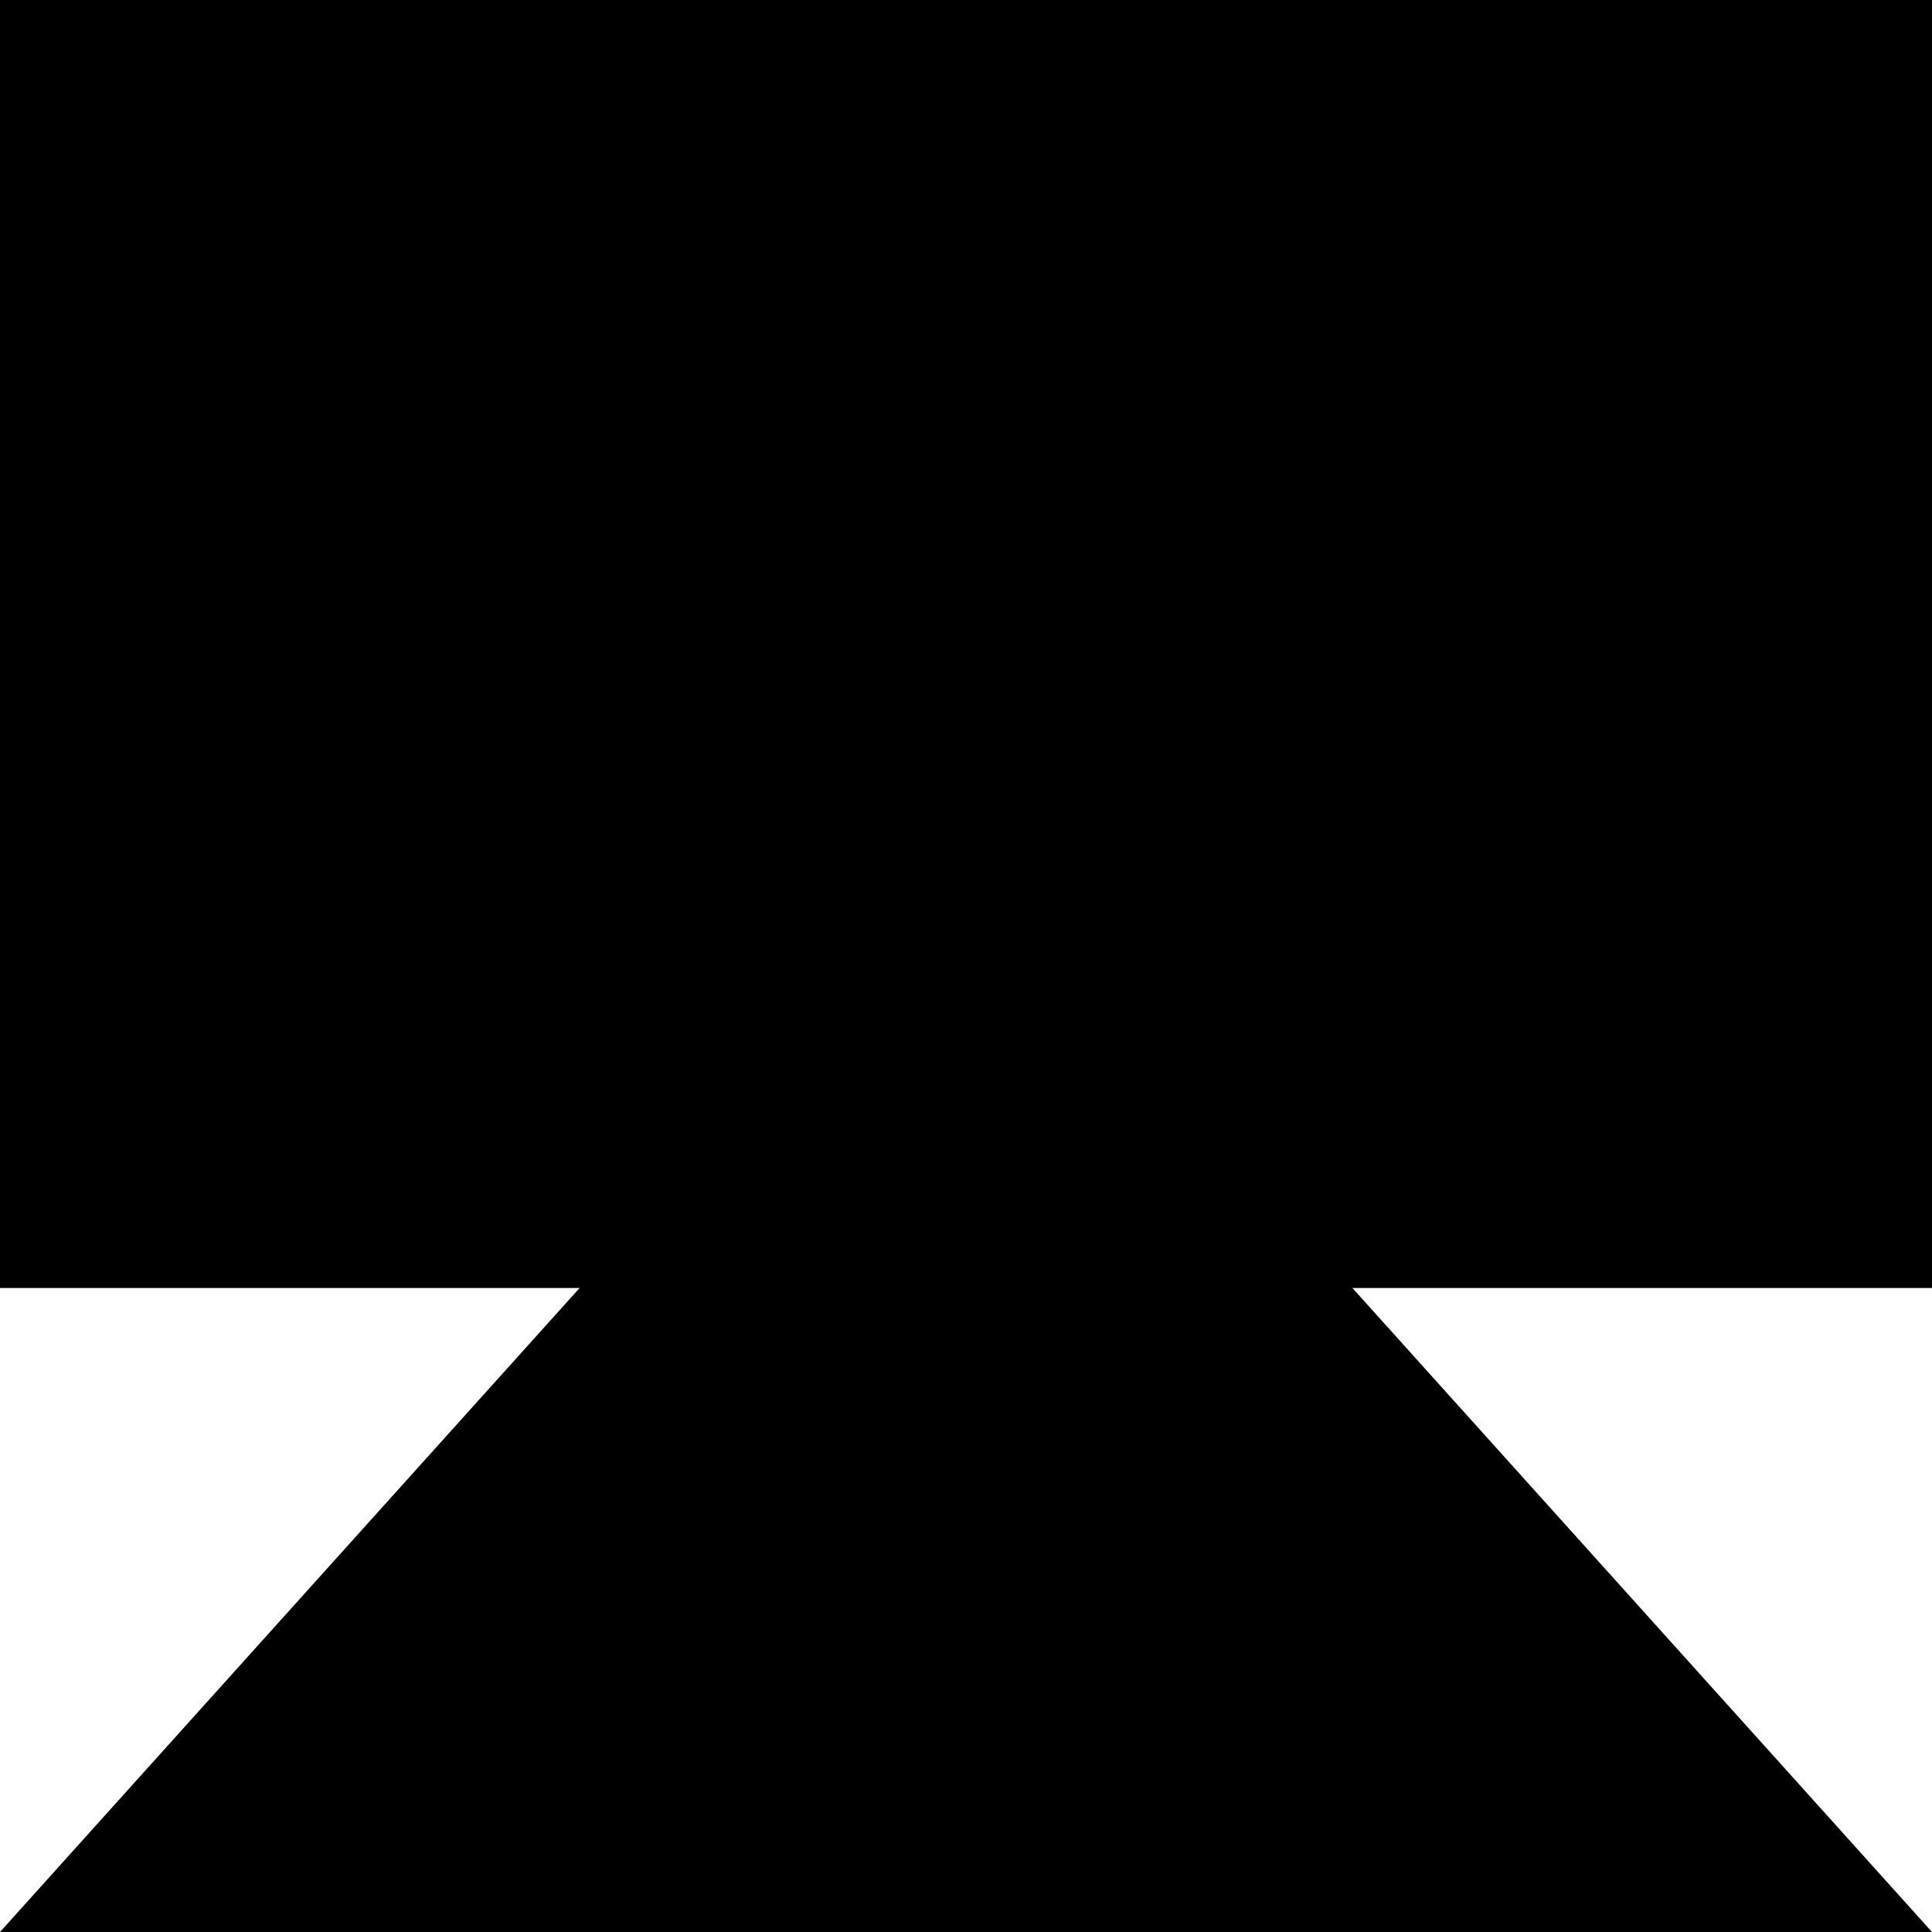
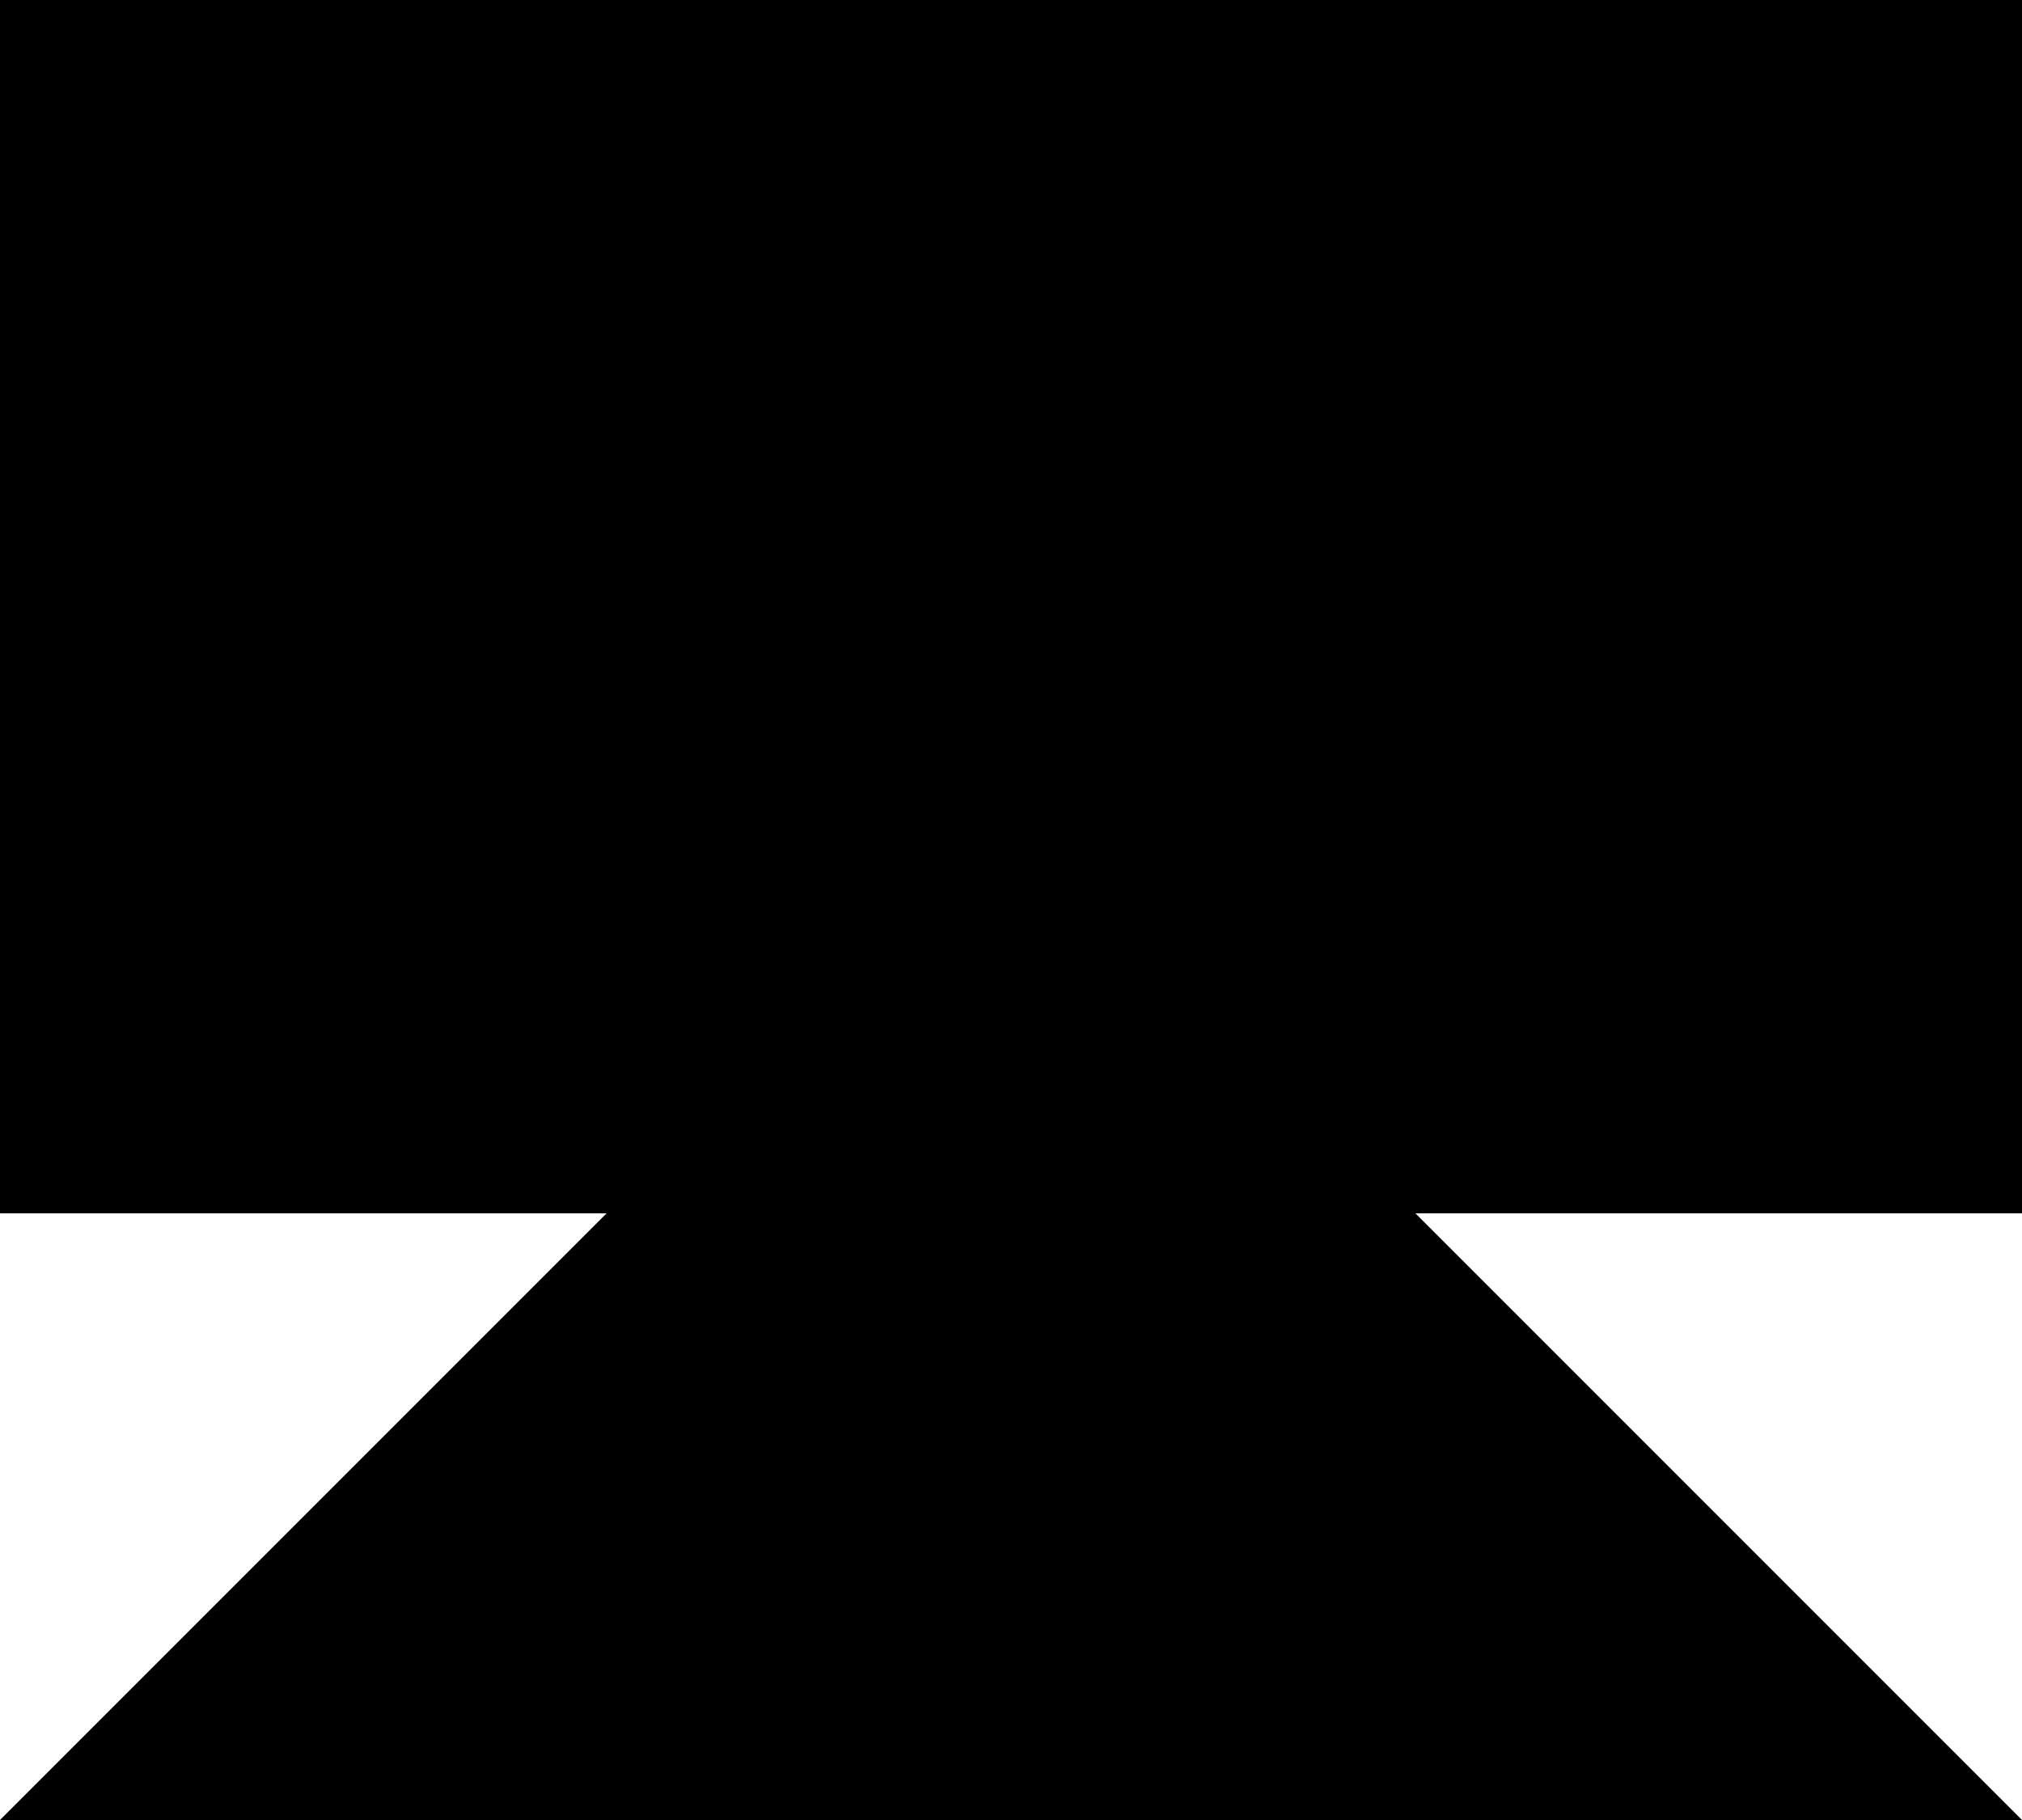
- <svg xmlns="http://www.w3.org/2000/svg" width="317.5mm" height="317.5mm" viewBox="0 0 317.5 317.5" version="1.1" id="svg5068">
+ <svg xmlns="http://www.w3.org/2000/svg" width="50mm" height="45mm" viewBox="0 0 50 45" version="1.1" id="svg5068">
  <defs id="defs5062" />
-   <g id="layer-monitor" transform="translate(148.75,166.25)">
-     <path style="fill:#000000;stroke-width:0" d="m -53.5,45.417 h -95.25 V -166.25 h 317.5 V 45.417 H 73.5 L 168.75,151.25 h -317.5 z" id="path-monitor" />
+   <g id="layer-monitor" transform="translate(15,30)">
+     <path style="fill:#000000;stroke-width:0" d="M 0,0 H -15 V -30 H 35 V 0 H 20 l 15,15 h -50 z" id="path-monitor" />
  </g>
</svg>
